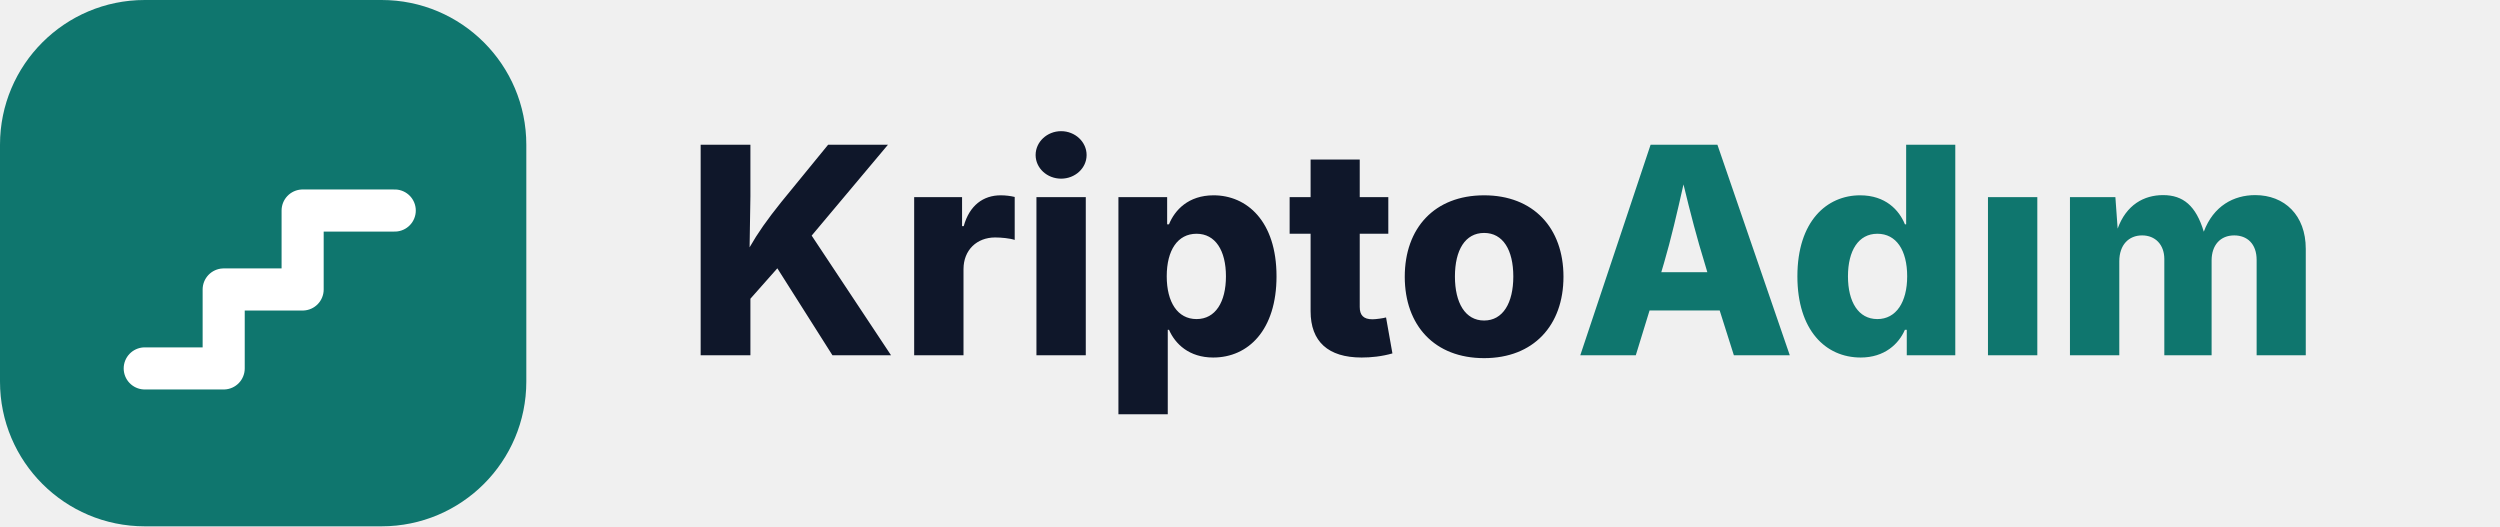
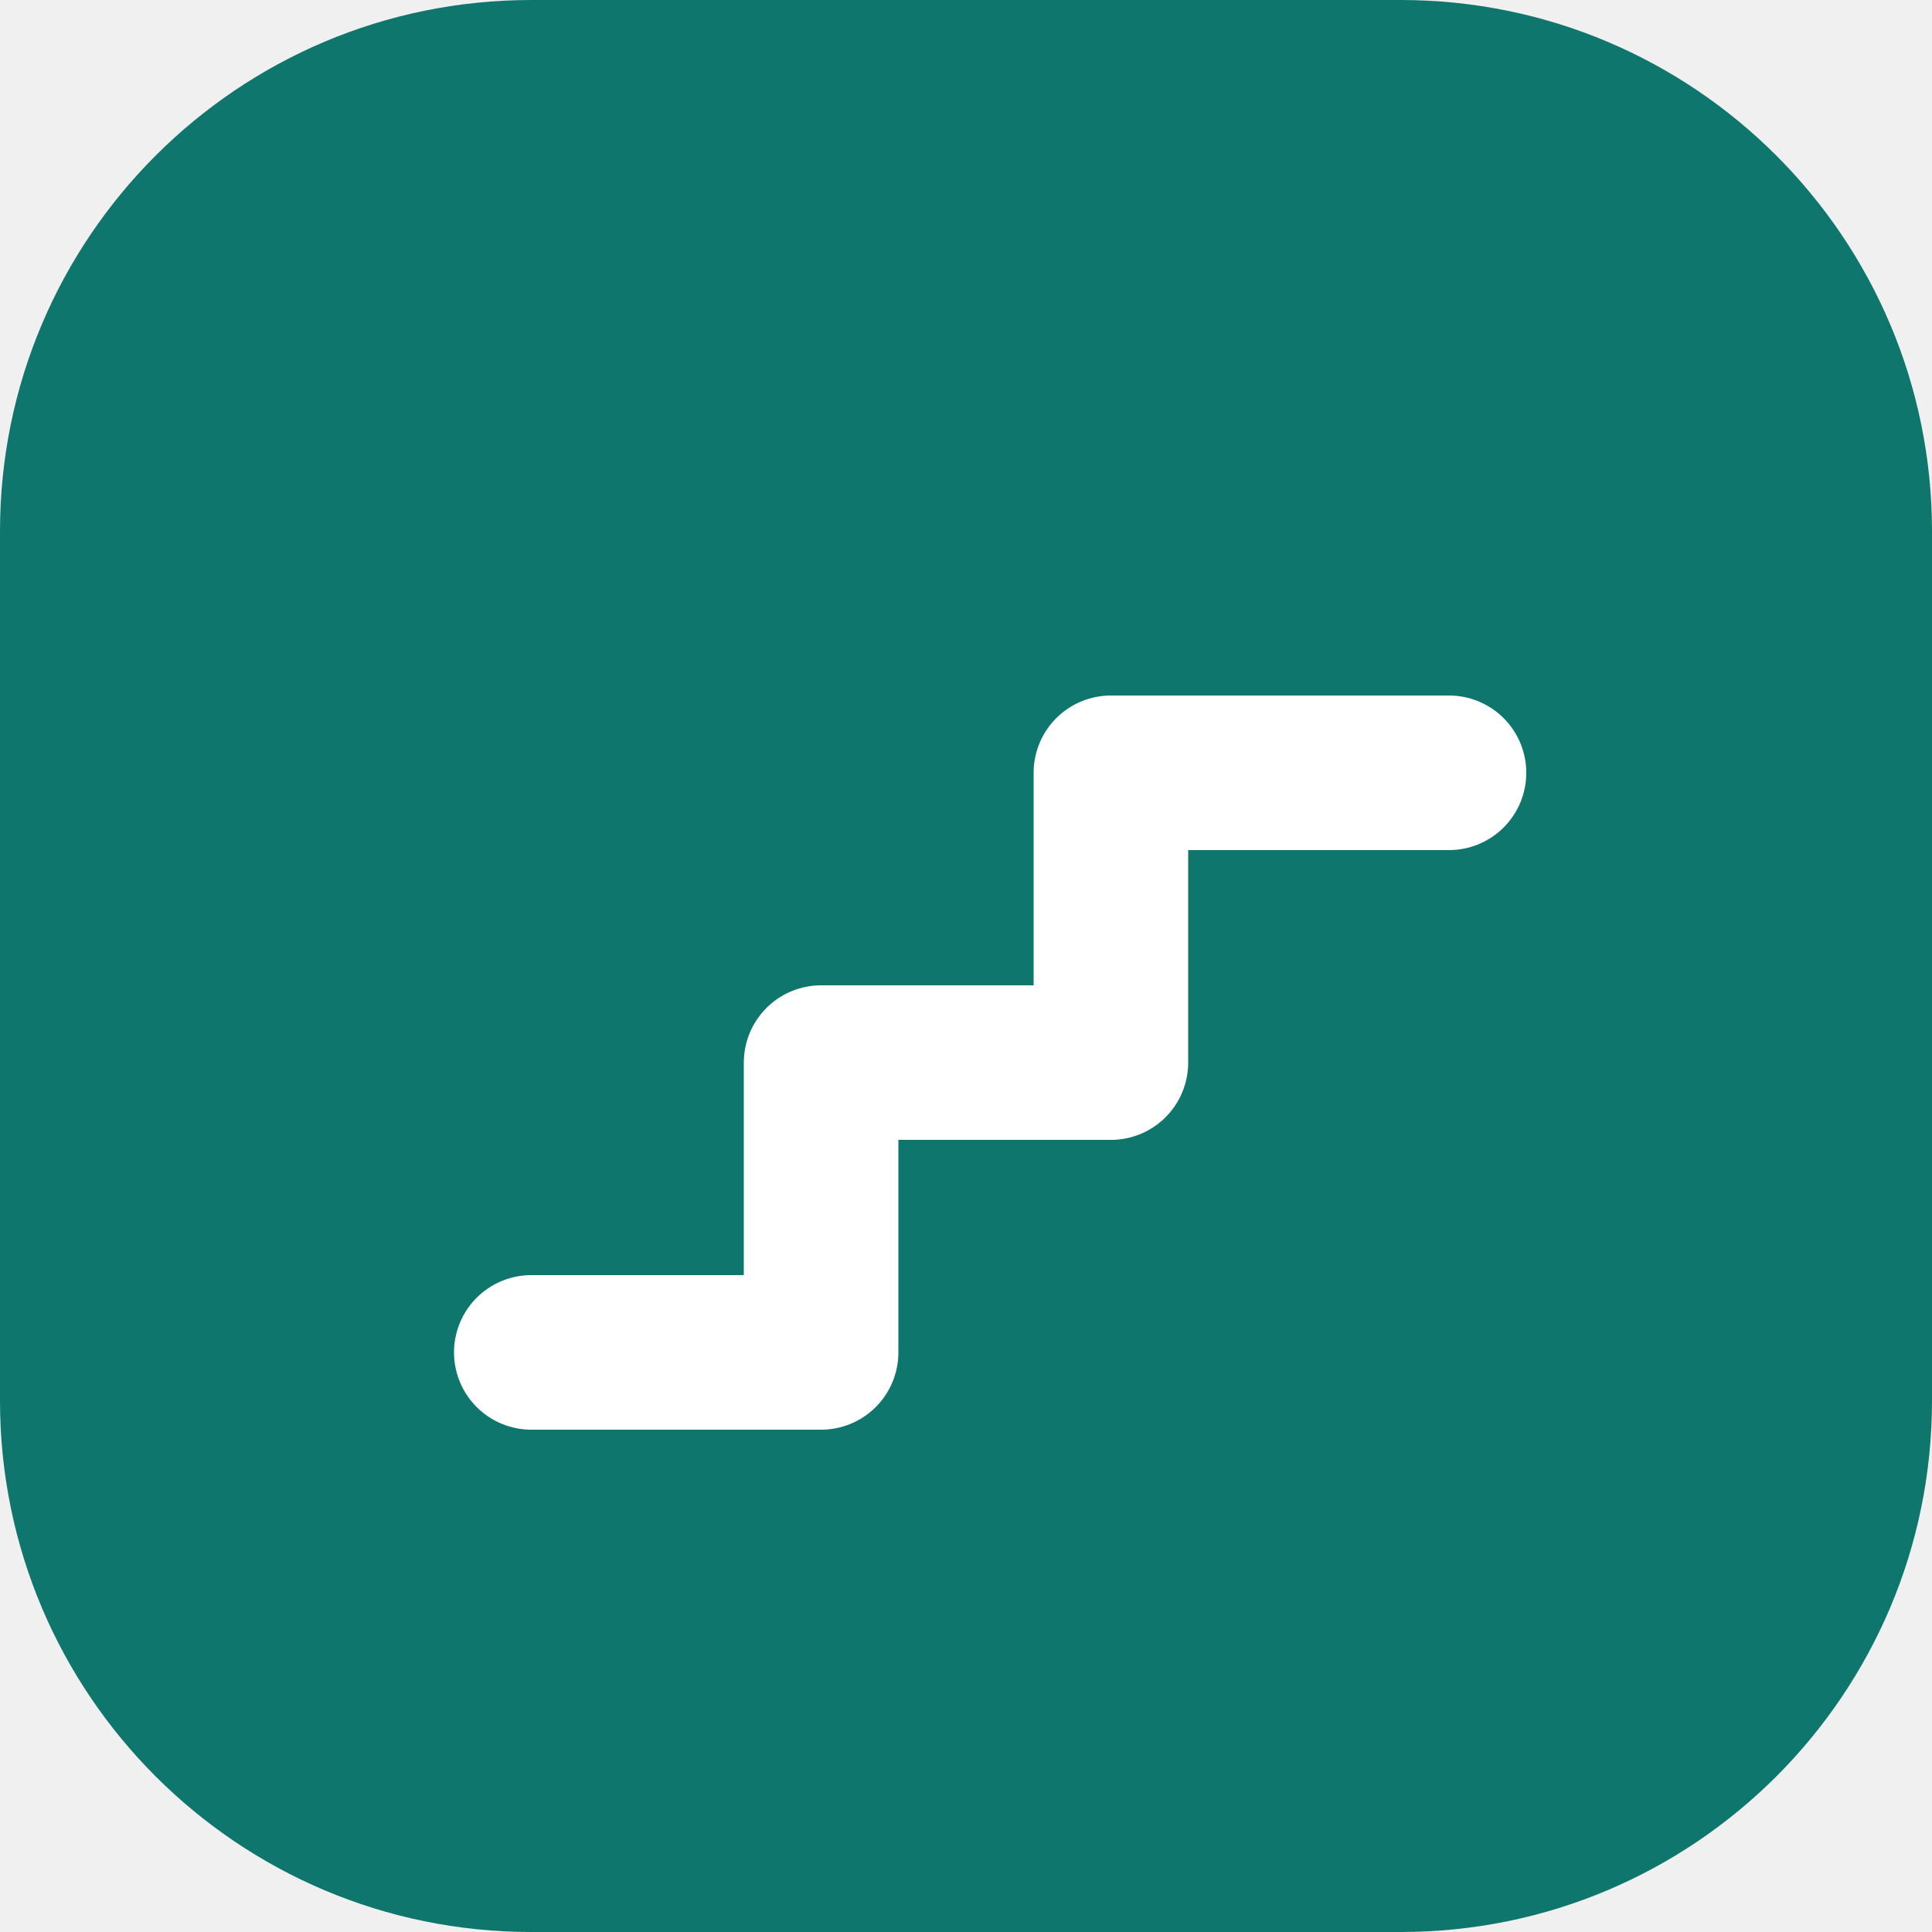
- <svg xmlns="http://www.w3.org/2000/svg" viewBox="0 0 190 40" role="img" aria-labelledby="logo-title">
-   <g>
-     <rect width="40" height="40" rx="11" fill="#0F766E" />
-     <path d="M11 28h6v-6h6v-6h7" fill="none" stroke="#FFFFFF" stroke-width="3.2" stroke-linecap="round" stroke-linejoin="round" />
-   </g>
-   <g font-family="Inter, -apple-system, BlinkMacSystemFont, 'Segoe UI', Roboto, Helvetica, Arial, sans-serif" font-size="22" font-weight="800">
-     <text x="52" y="27" fill="#0F172A">Kripto<tspan fill="#0F766E">Adım</tspan>
-     </text>
-   </g>
+ <svg xmlns="http://www.w3.org/2000/svg" viewBox="0 0 40 40">
+   <rect width="40" height="40" rx="11" fill="#0F766E" />
+   <path d="M11 28h6v-6h6v-6h7" fill="none" stroke="#FFFFFF" stroke-width="3.2" stroke-linecap="round" stroke-linejoin="round" />
</svg>
